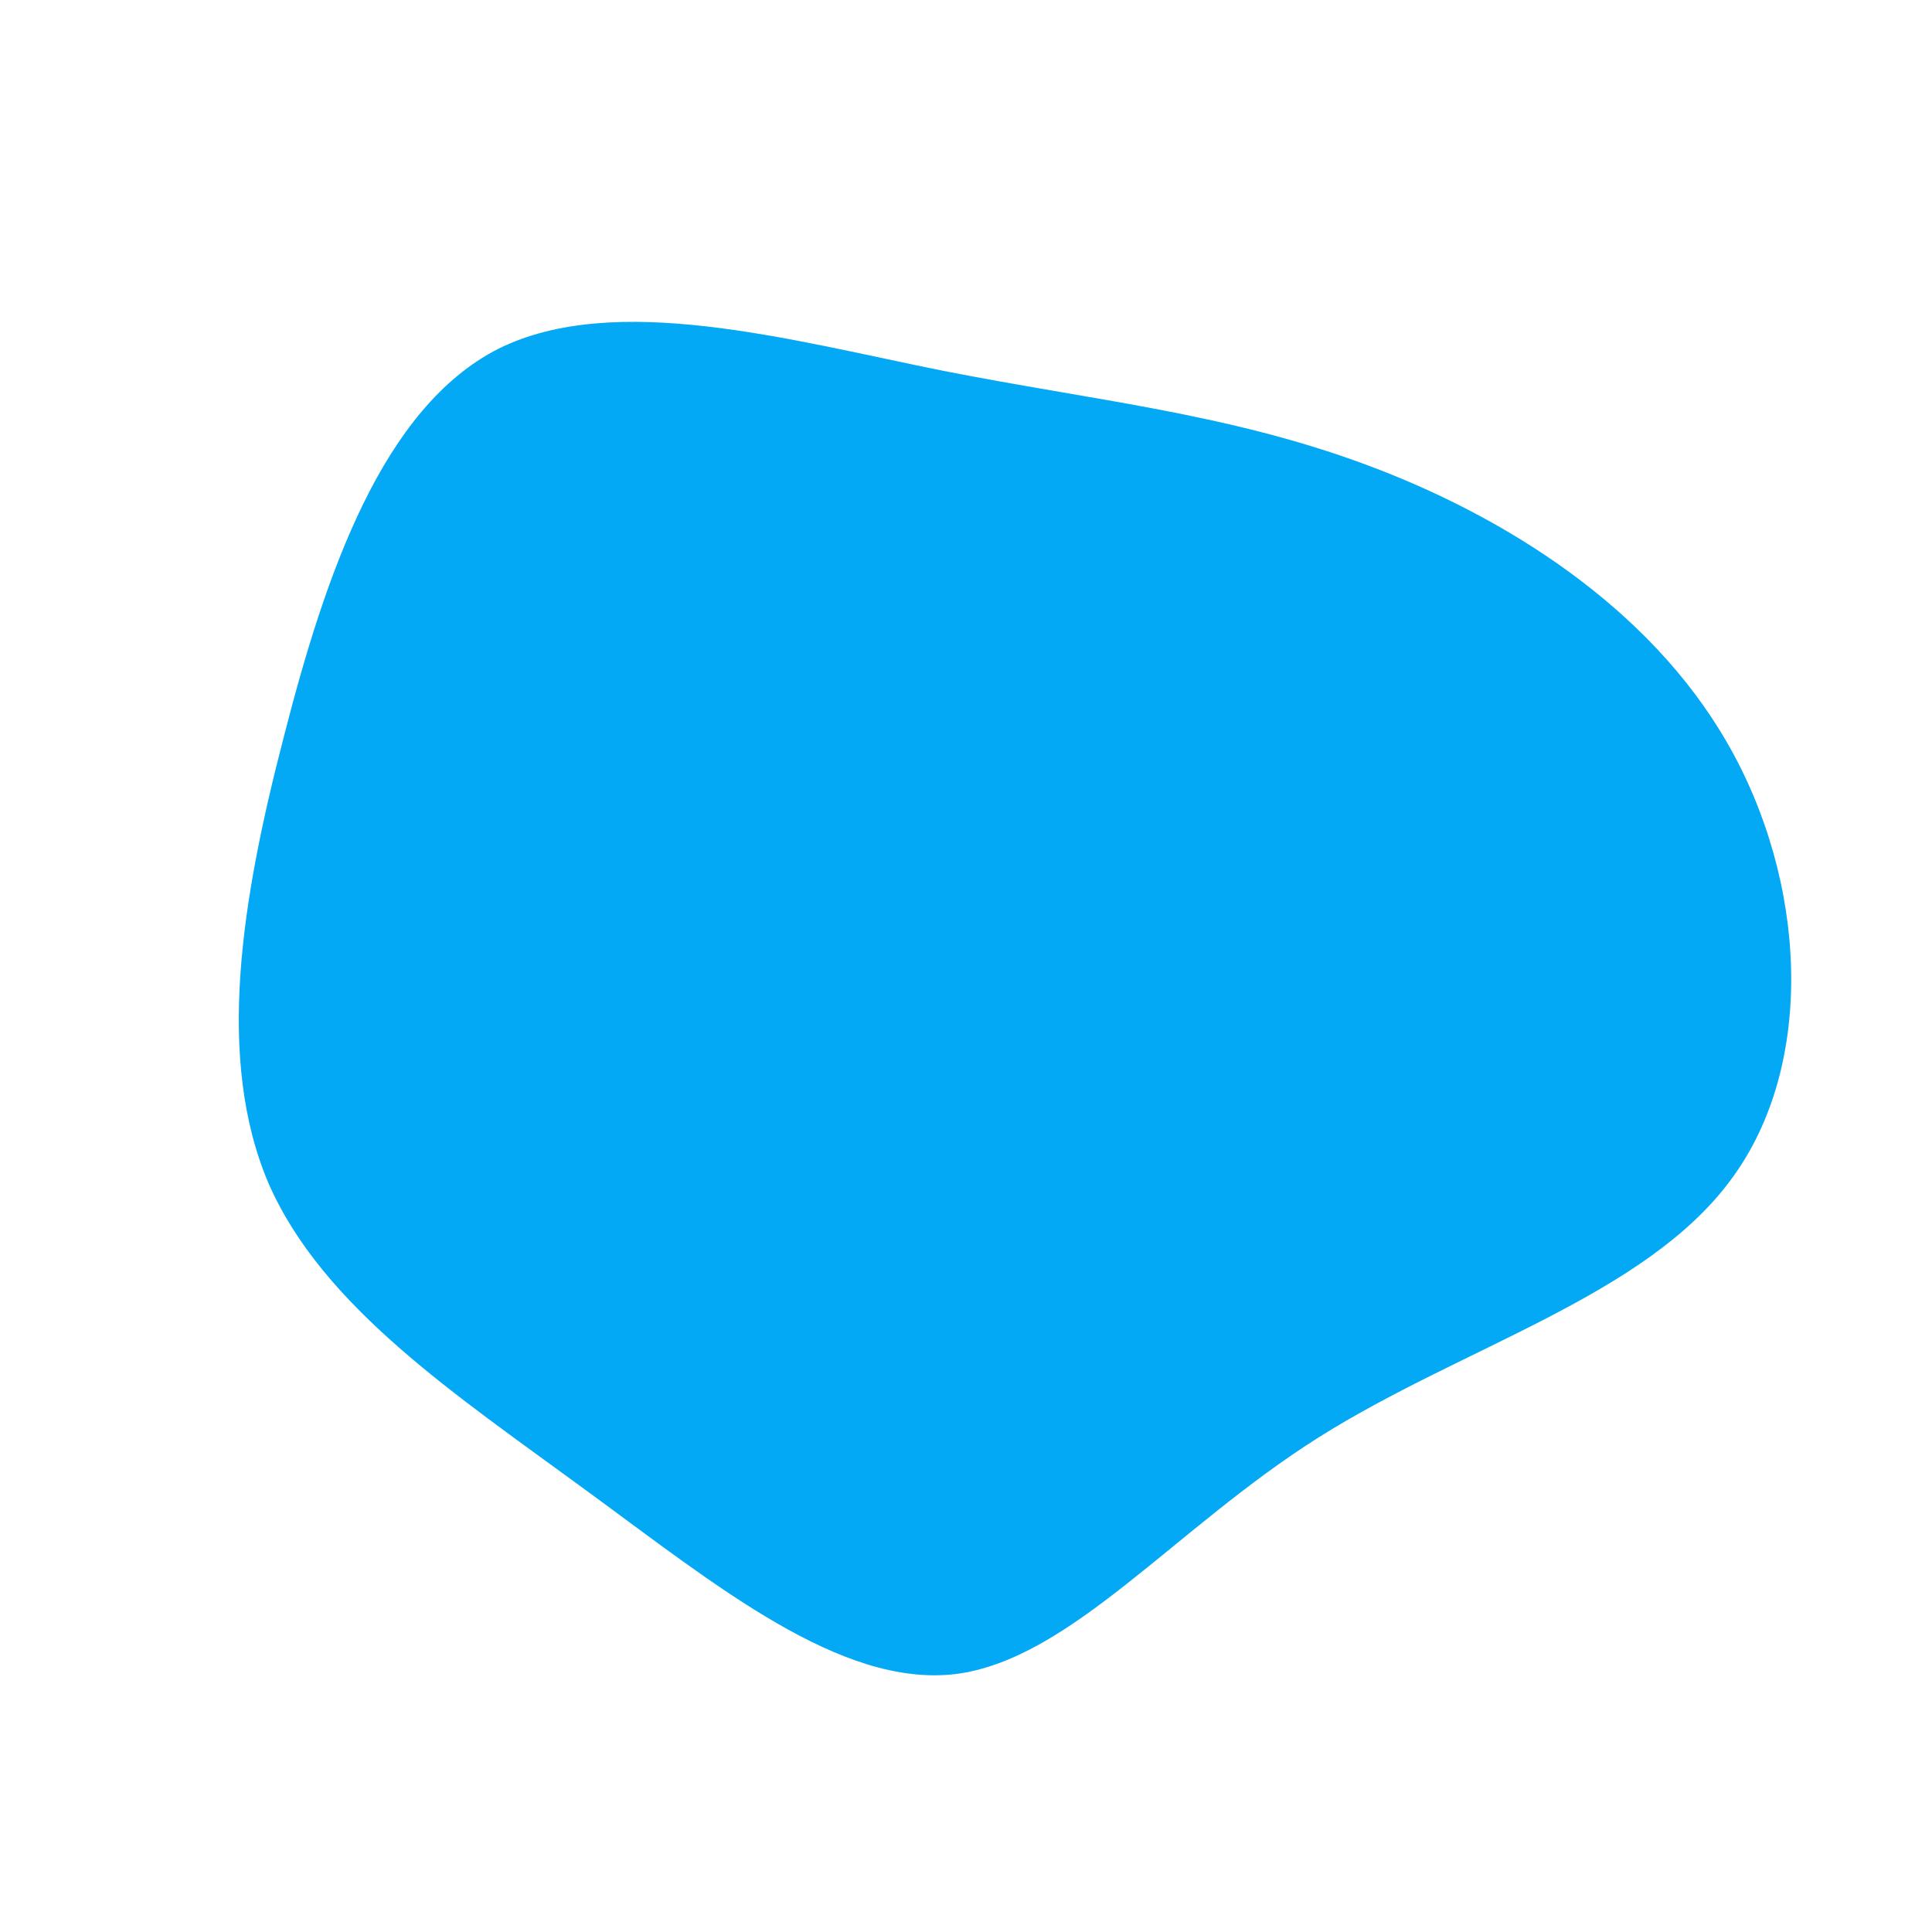
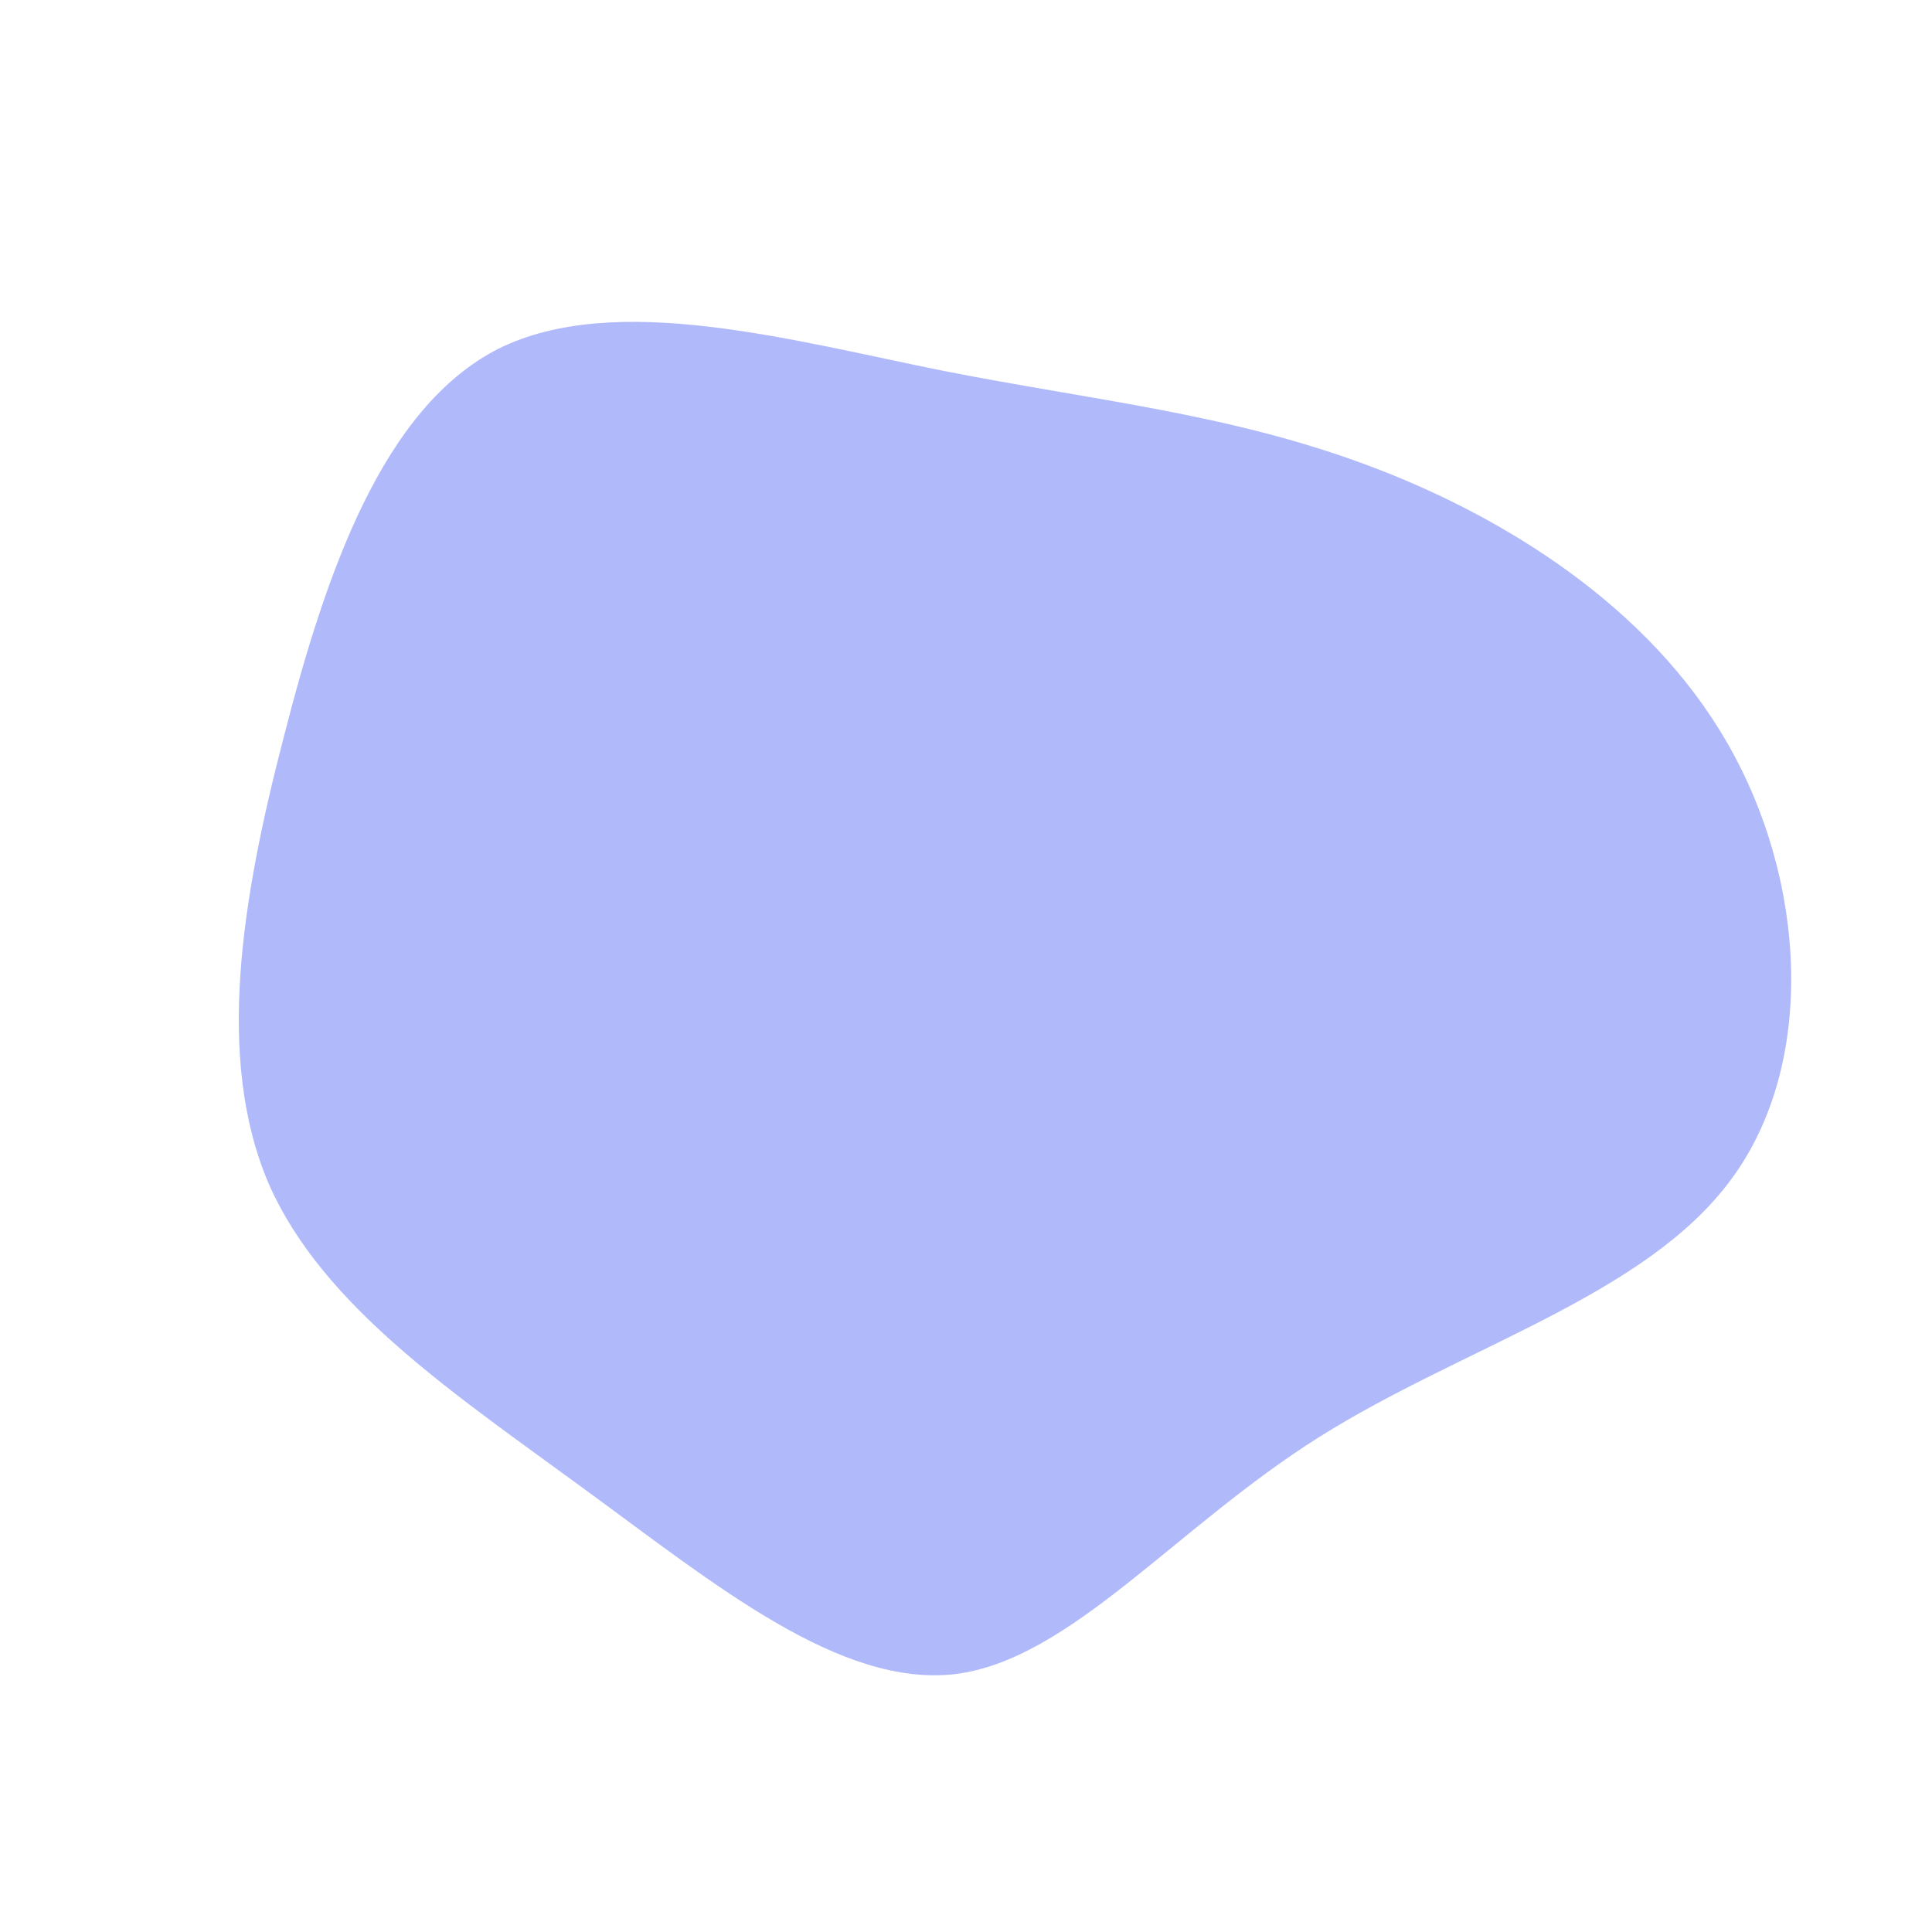
<svg xmlns="http://www.w3.org/2000/svg" viewBox="0 0 200 200">
-   <path fill="#03A9F4" d="M41.4,-51.9C55.7,-46.6,70.7,-37.2,78.8,-23.1C87,-8.9,88.1,10.1,79.2,22.1C70.3,34.2,51.4,39.4,36.5,48.8C21.6,58.2,10.8,71.8,-1.1,73.3C-13,74.7,-25.9,64.1,-39.3,54.3C-52.8,44.4,-66.6,35.3,-72.2,22.5C-77.7,9.6,-75,-6.9,-70.6,-23.8C-66.3,-40.6,-60.4,-57.8,-48.4,-63.9C-36.3,-69.9,-18.2,-64.8,-2.3,-61.6C13.5,-58.5,27.1,-57.2,41.4,-51.9Z" transform="translate(100 100)" />
+   <path fill="#B0BAFB" d="M41.4,-51.9C55.7,-46.6,70.7,-37.2,78.8,-23.1C87,-8.9,88.1,10.1,79.2,22.1C70.3,34.2,51.4,39.4,36.5,48.8C21.6,58.2,10.8,71.8,-1.1,73.3C-13,74.7,-25.9,64.1,-39.3,54.3C-52.8,44.4,-66.6,35.3,-72.2,22.5C-77.7,9.6,-75,-6.9,-70.6,-23.8C-66.3,-40.6,-60.4,-57.8,-48.4,-63.9C-36.3,-69.9,-18.2,-64.8,-2.3,-61.6C13.5,-58.5,27.1,-57.2,41.4,-51.9Z" transform="translate(100 100)" />
</svg>
